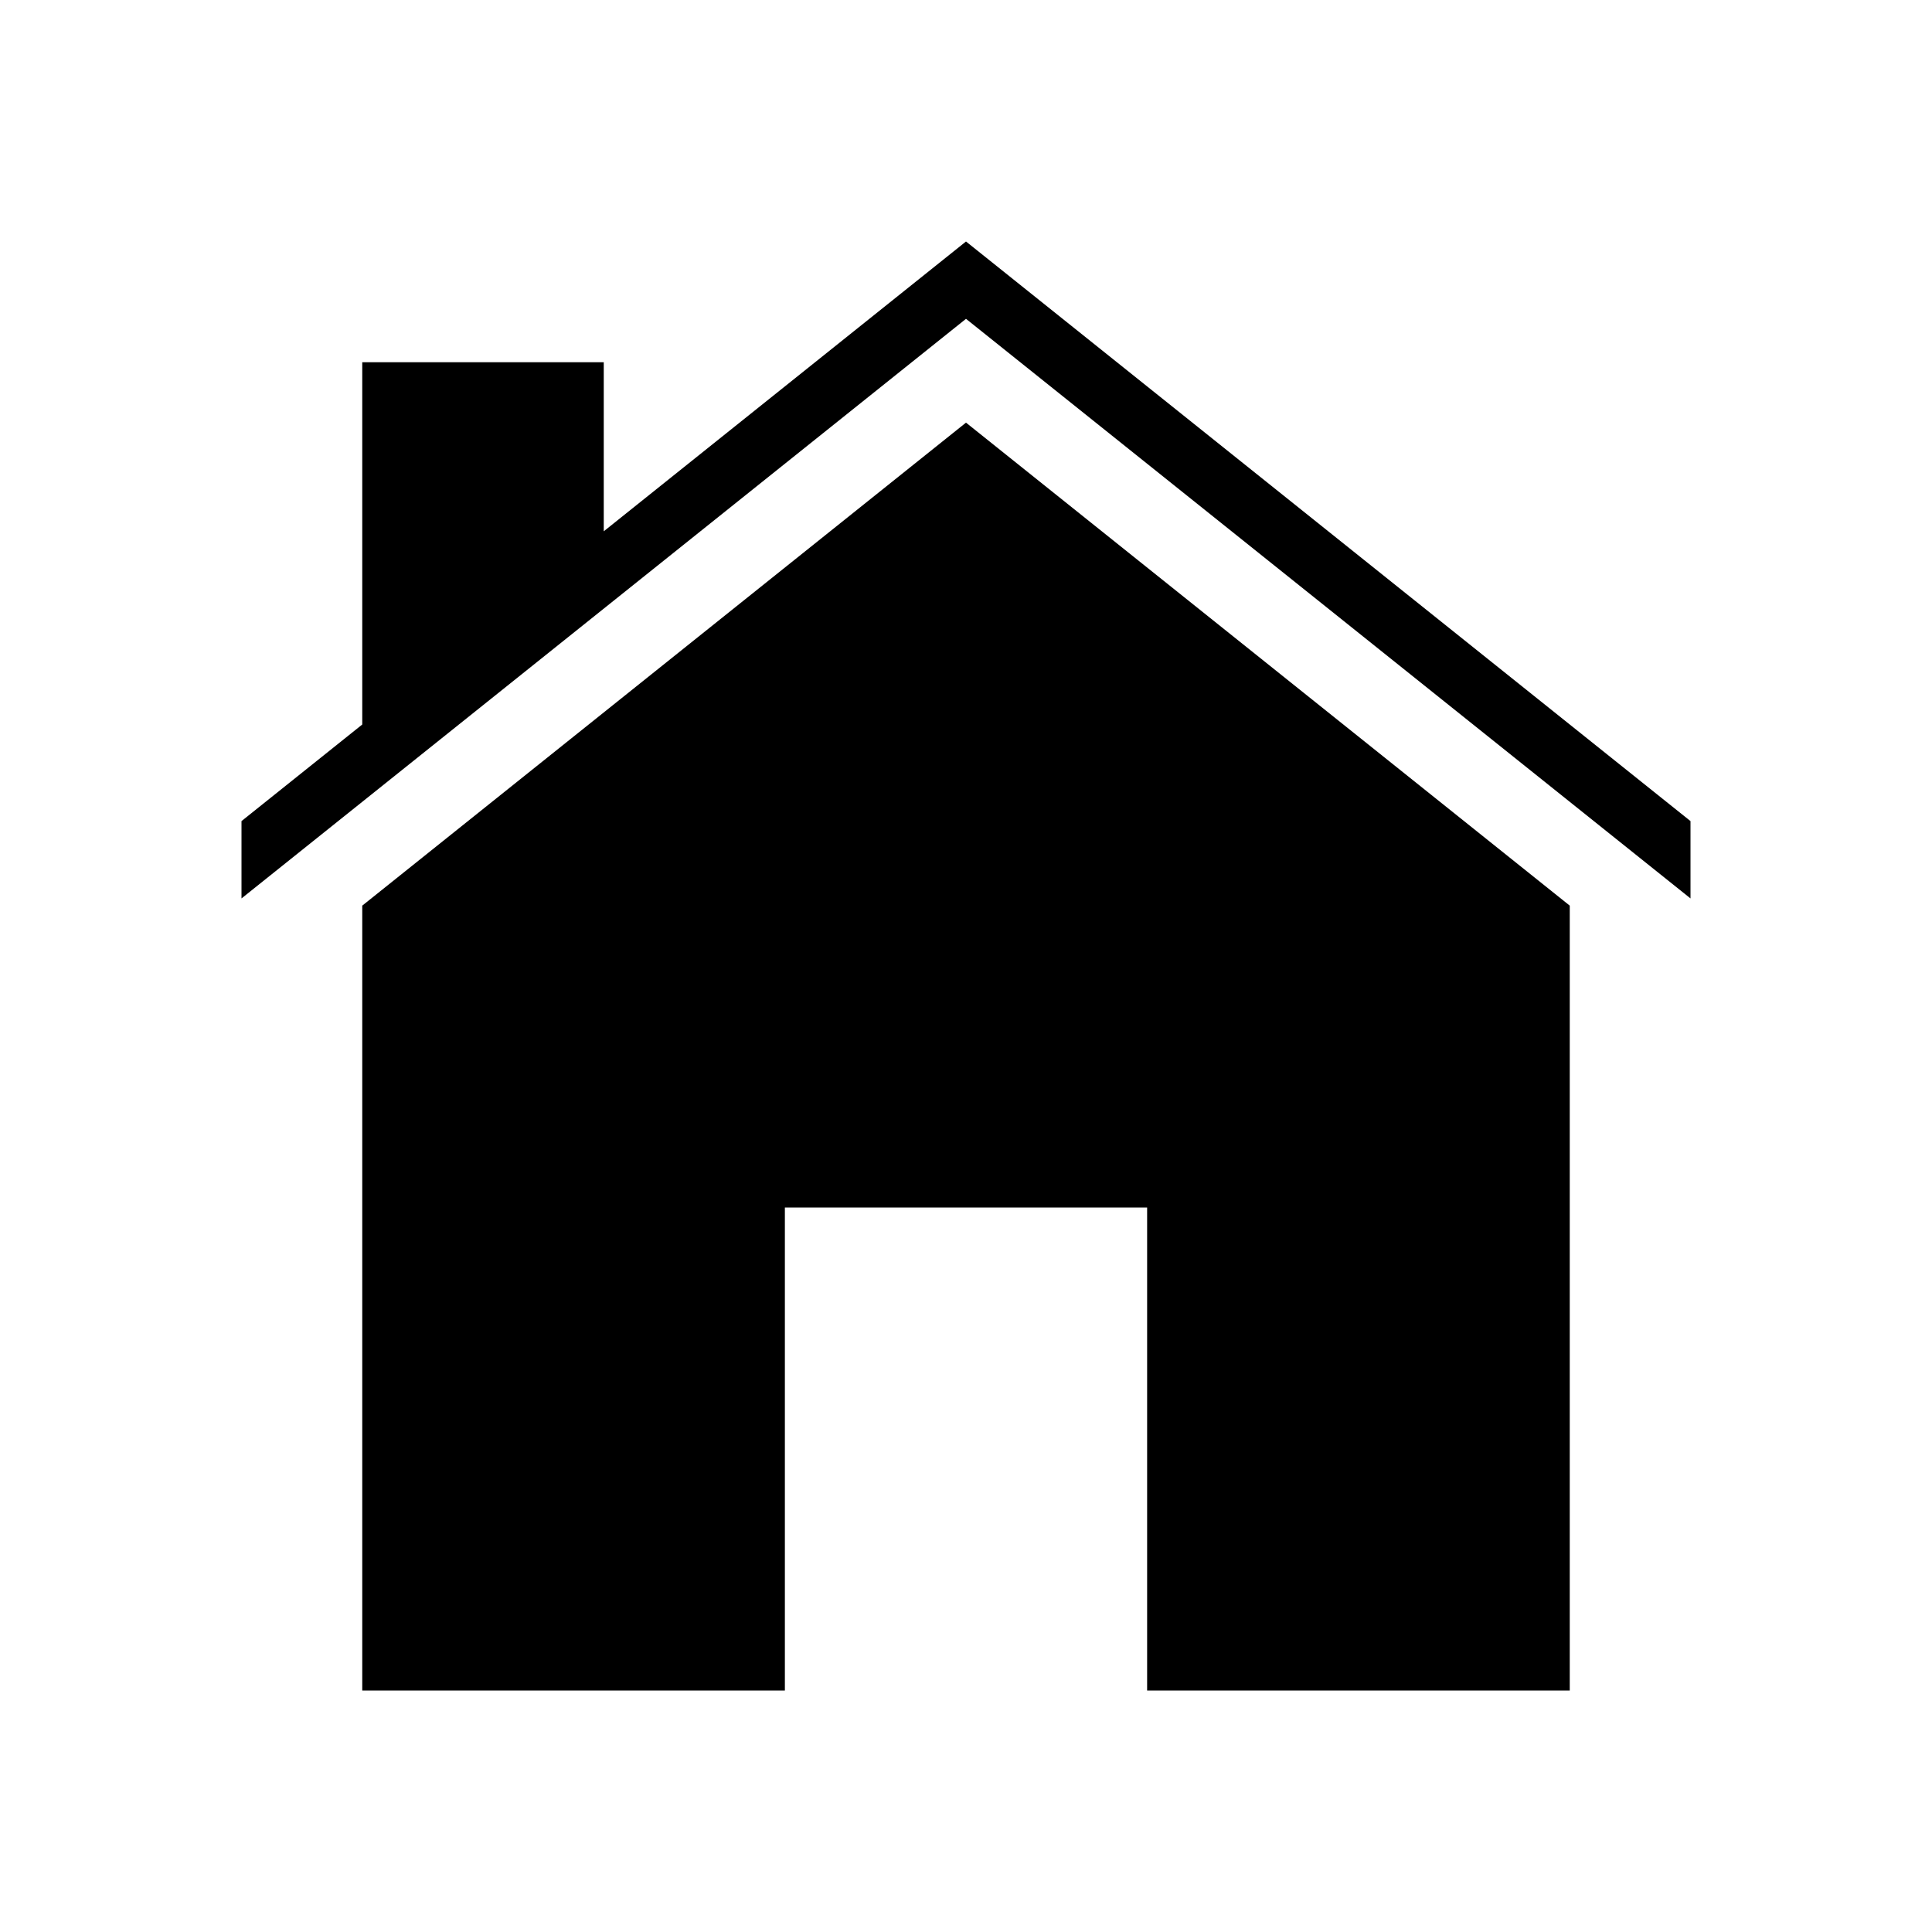
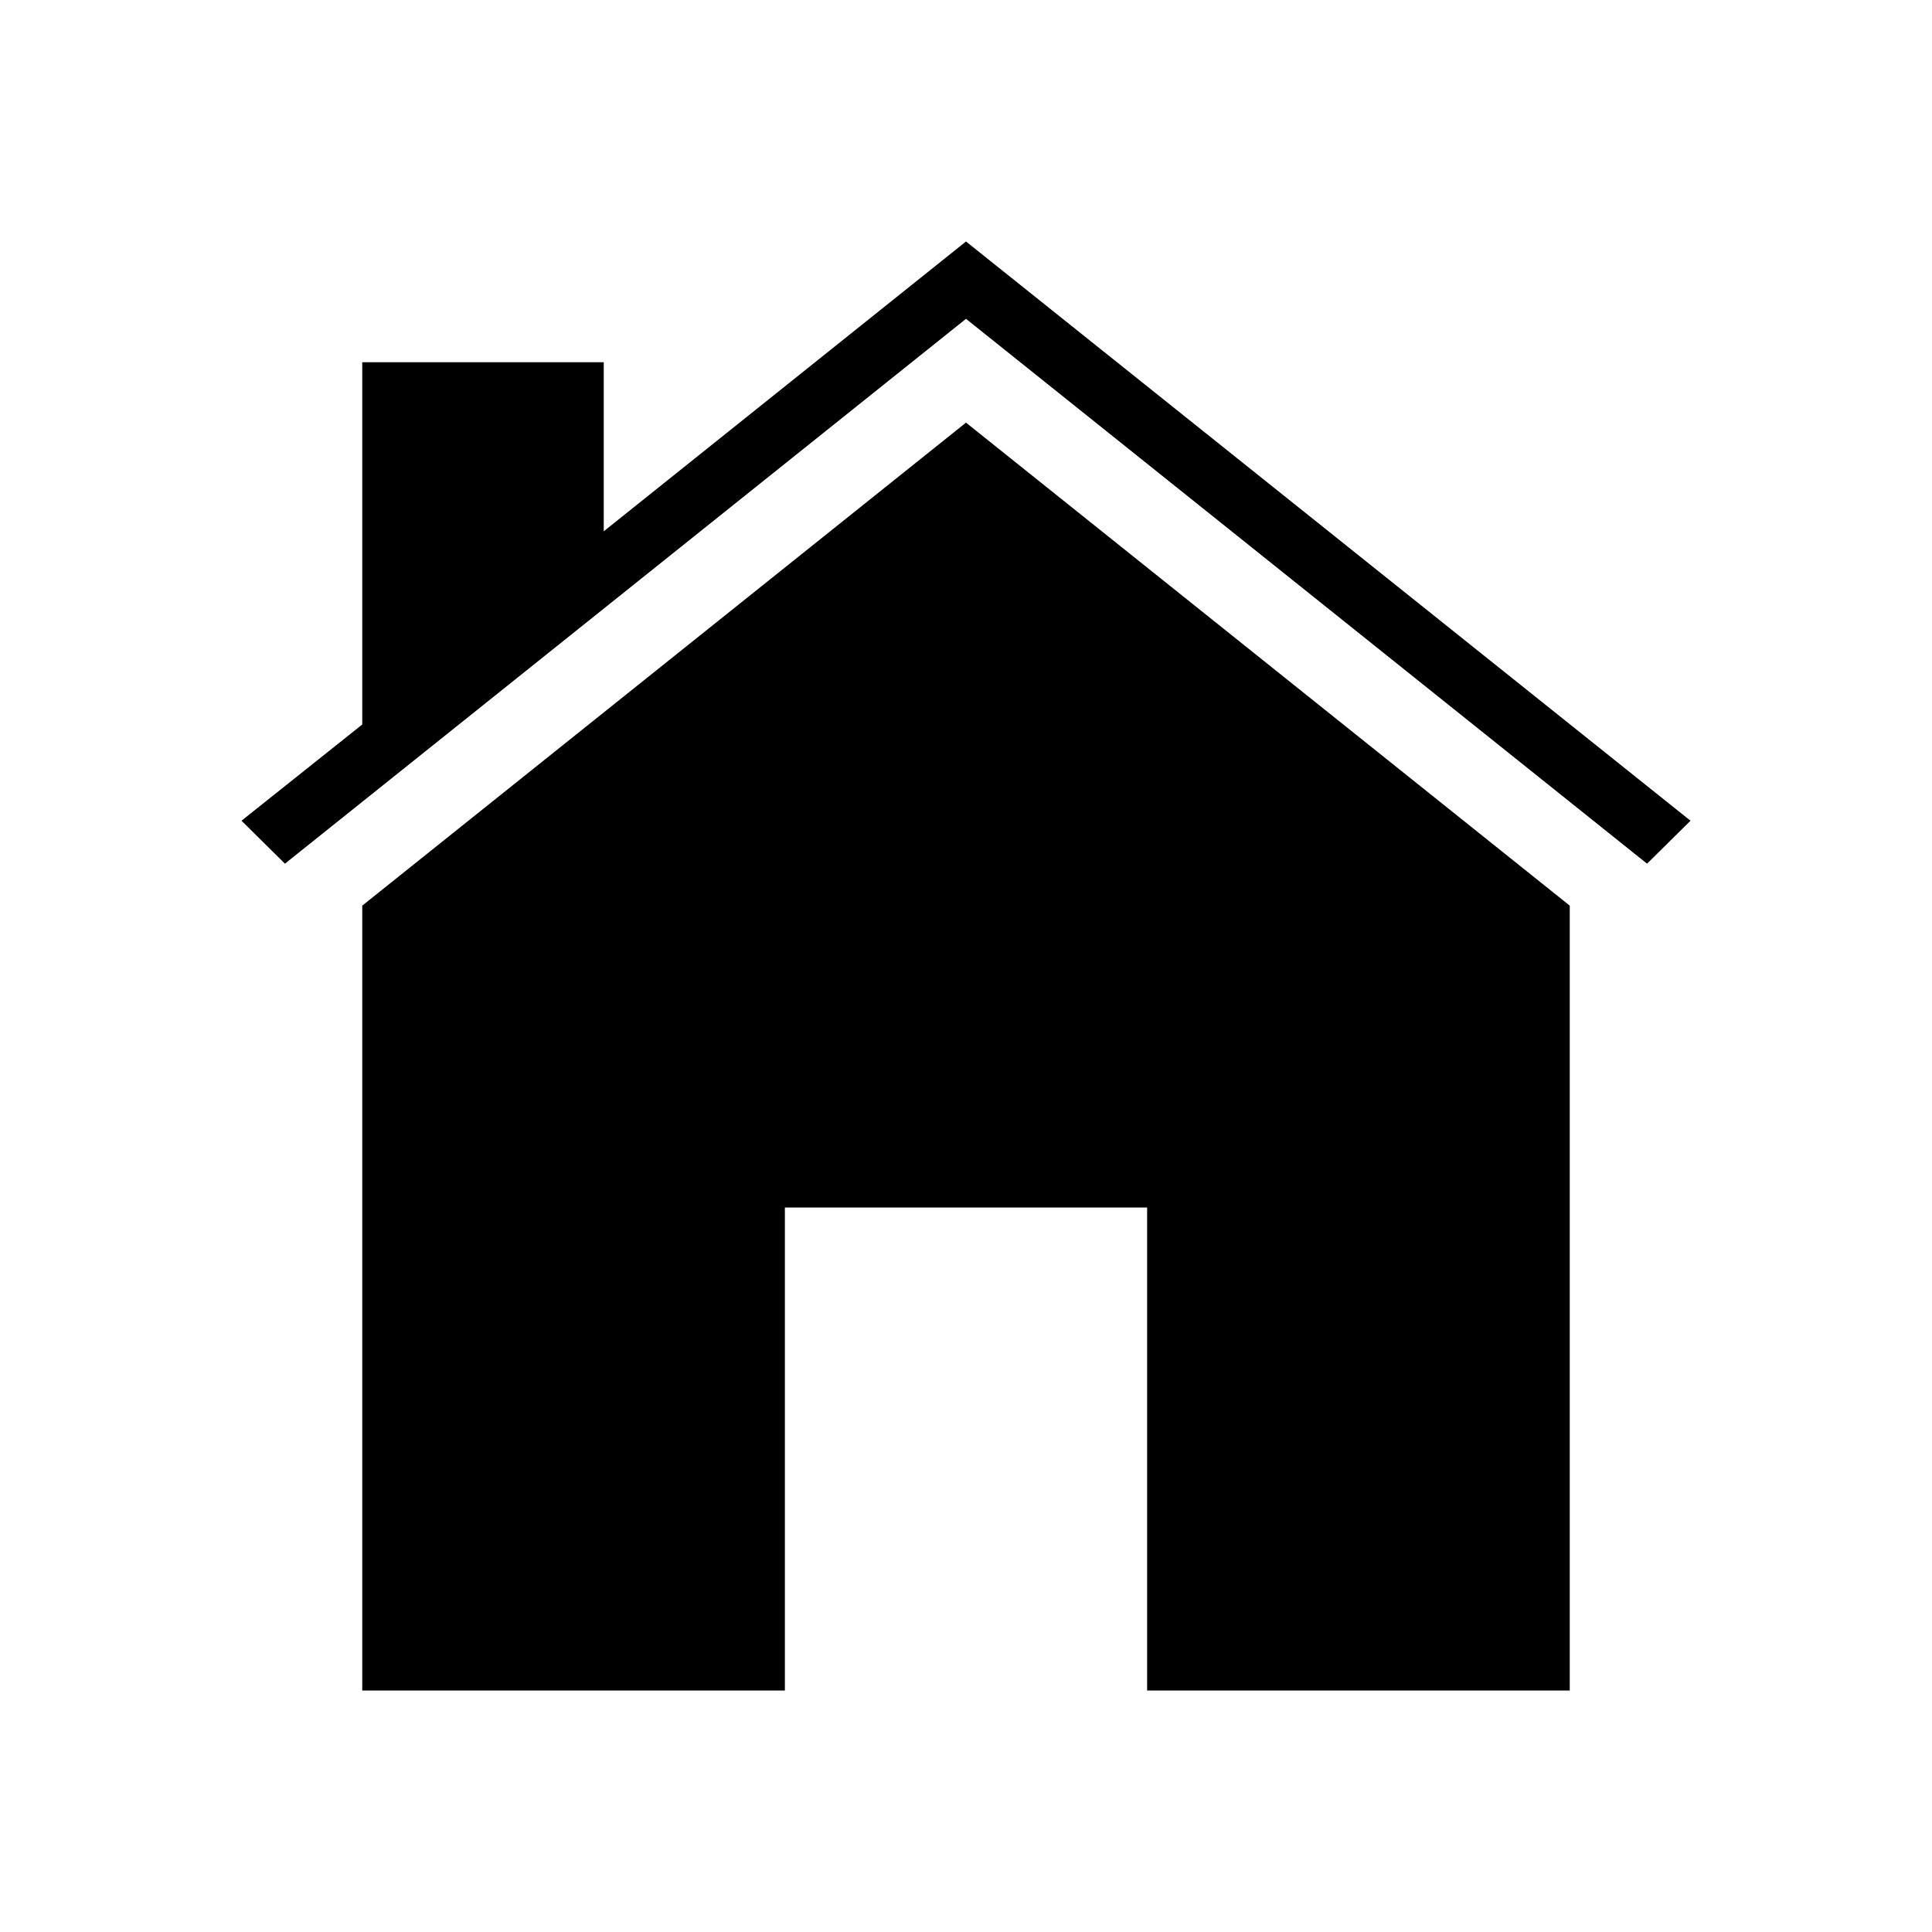
<svg xmlns="http://www.w3.org/2000/svg" version="1.1" id="Layer_1" x="0px" y="0px" width="512px" height="512px" viewBox="0 0 512 512" enable-background="new 0 0 512 512" xml:space="preserve">
  <g>
    <path d="M256,112L96,240v208h112V320h96v128h112V240L256,112z" />
-     <g>
-       <path d="M256,64l-96,76.8V96H96v95.999l-32,25.6v20.491l192-153.6l192,153.6v-20.491L256,64z" />
-     </g>
+     <path d="M256,64l-96,76.8V96H96v95.999l-32,25.499l11.51,11.384L256,84.49l180.49,144.393L448,217.498L256,64z" />
  </g>
</svg>
